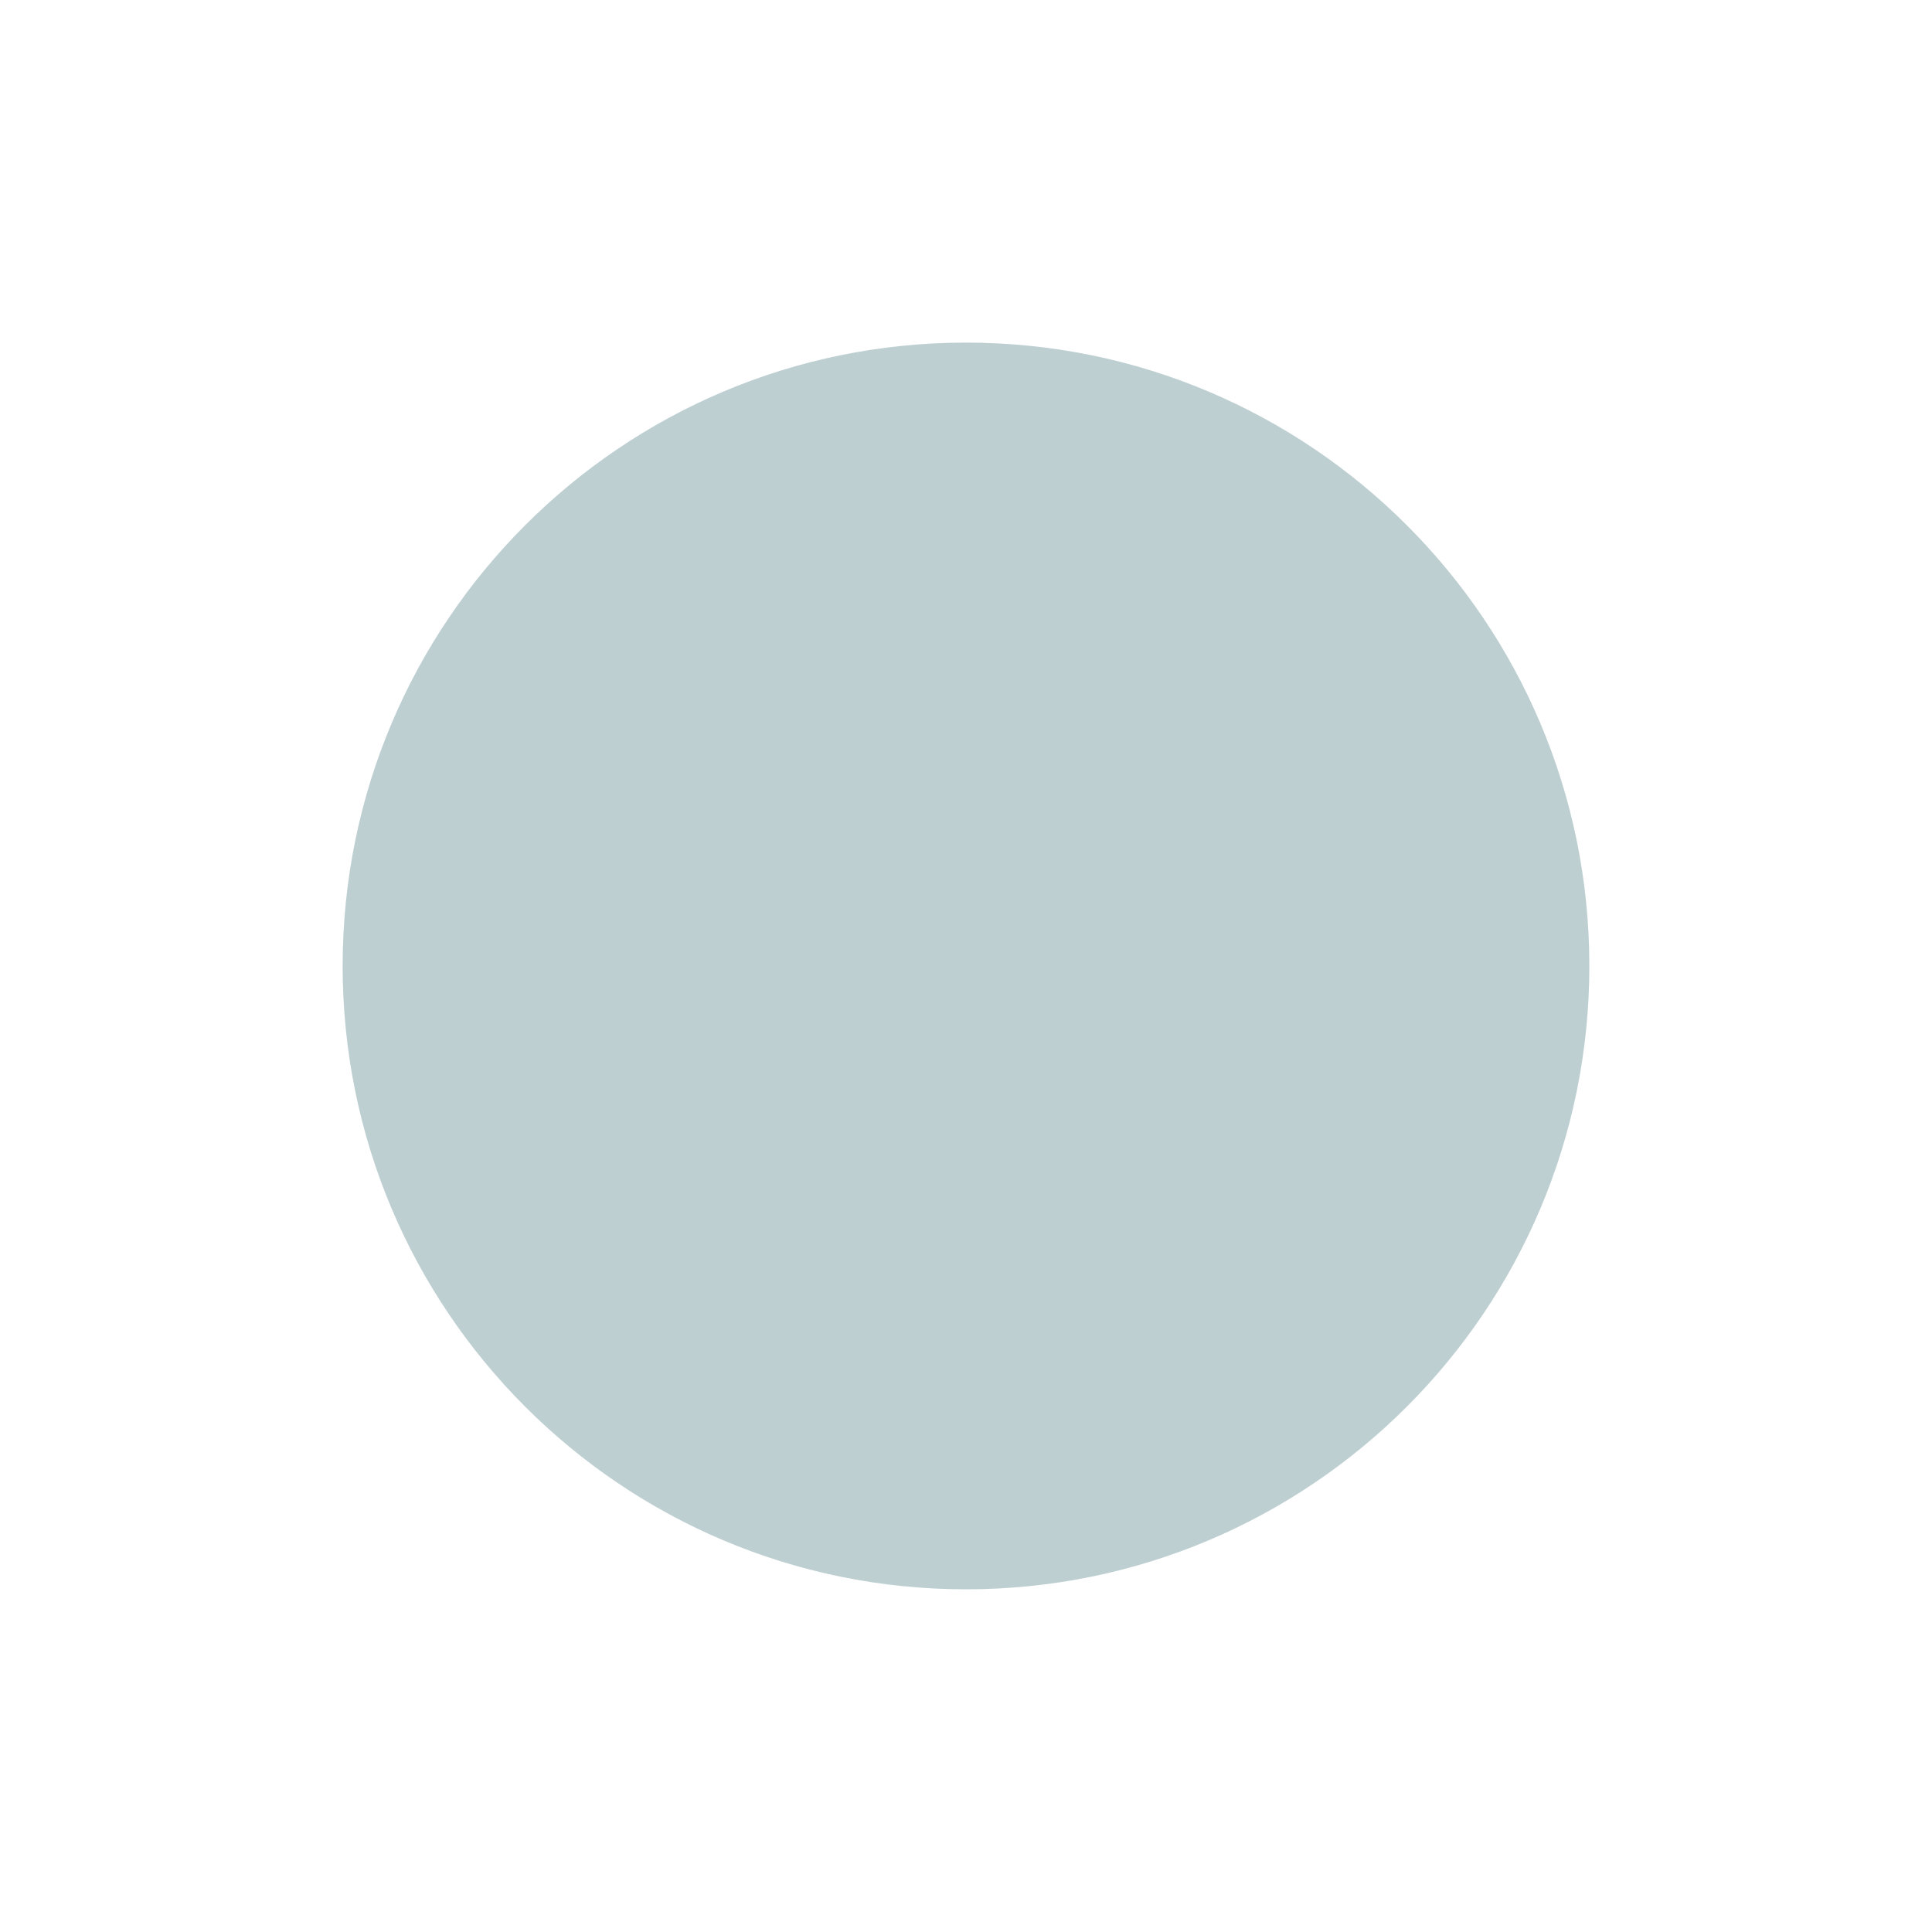
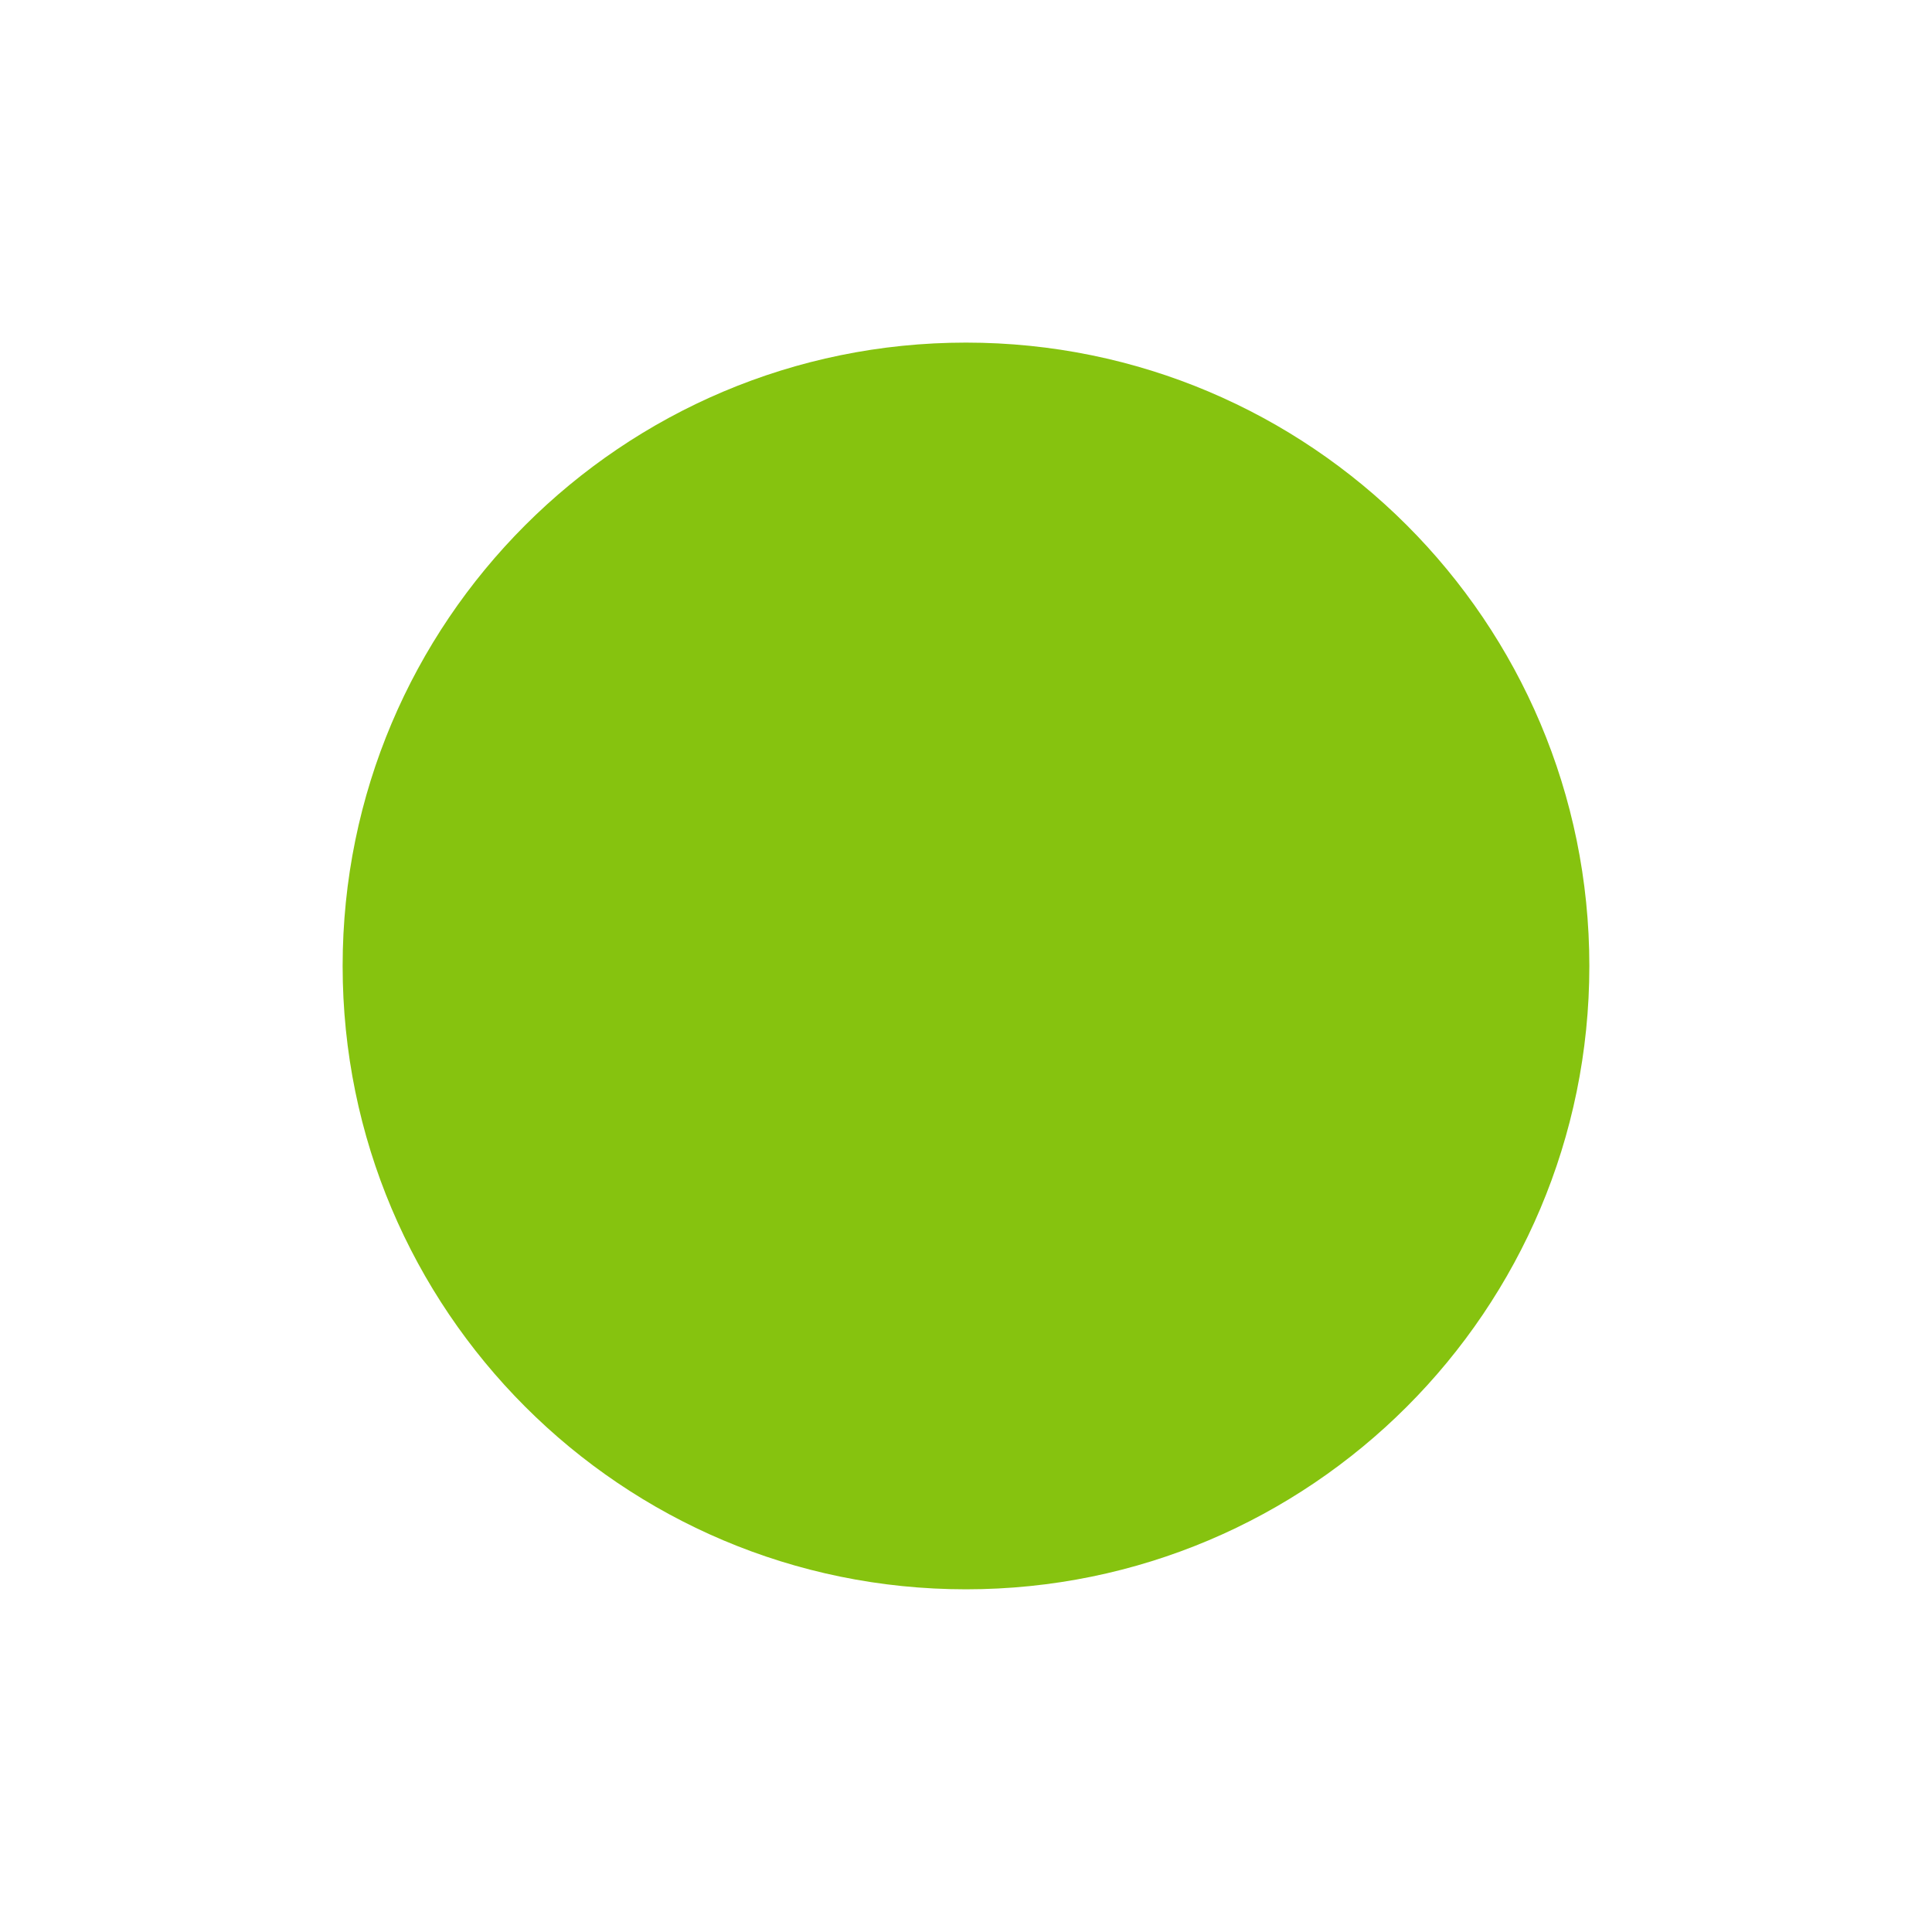
<svg xmlns="http://www.w3.org/2000/svg" width="22.554" height="22.554" id="svg2" version="1.1">
-   <defs id="defs4" />
+   <defs id="defs4">
+     <linearGradient id="linearGradient3755">
+       <stop style="stop-color:#66ff00;stop-opacity:1" offset="0" id="stop3757" />
+       <stop style="stop-color:#44aa00;stop-opacity:1" offset="1" id="stop3759" />
+     </linearGradient>
+   </defs>
  <g id="layer1" transform="translate(-193.8571,-243.3175)">
-     <path style="fill:#becfd2;fill-opacity:1;fill-rule:nonzero;stroke:none" id="path2997" d="m 212.411,254.594 c 0,4.019 -3.258,7.277 -7.277,7.277 -4.019,0 -7.277,-3.258 -7.277,-7.277 0,-4.019 3.258,-7.277 7.277,-7.277 4.019,0 7.277,3.258 7.277,7.277 z" />
+     <path style="fill:#86c30f;fill-opacity:1;fill-rule:nonzero;stroke:none" id="path2997" d="m 212.411,254.594 c 0,4.019 -3.258,7.277 -7.277,7.277 -4.019,0 -7.277,-3.258 -7.277,-7.277 0,-4.019 3.258,-7.277 7.277,-7.277 4.019,0 7.277,3.258 7.277,7.277 z" />
  </g>
</svg>
